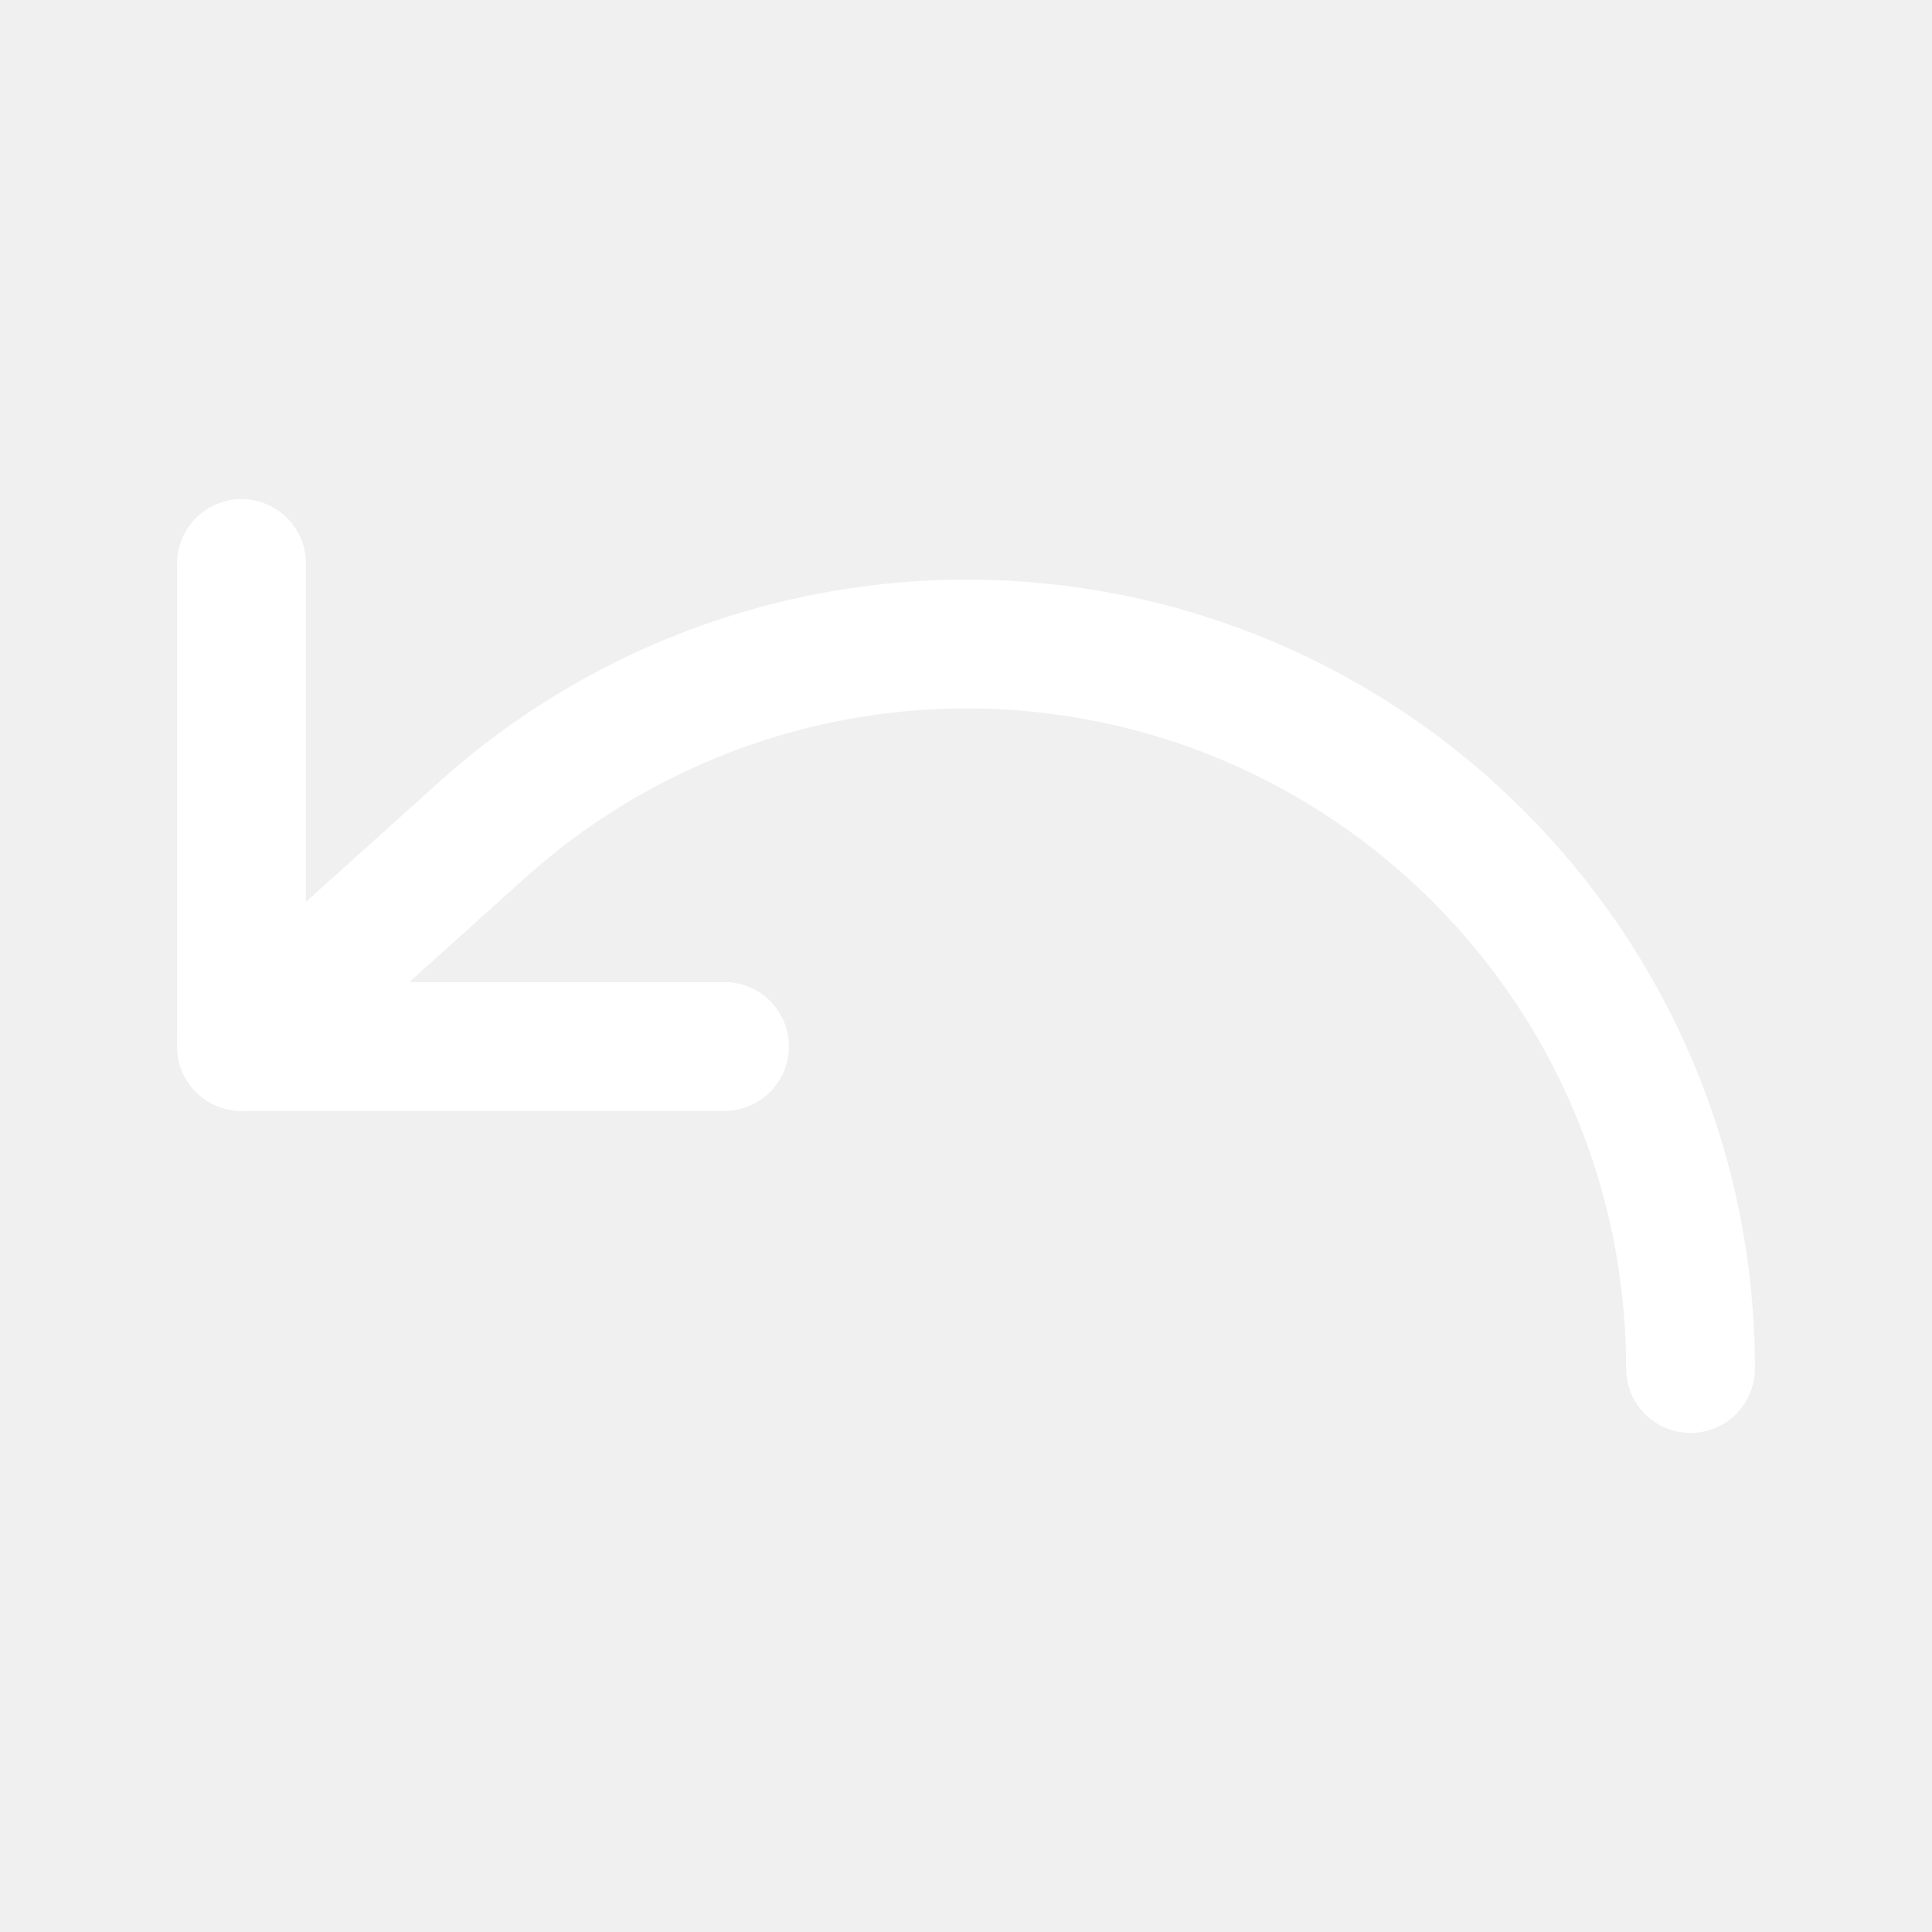
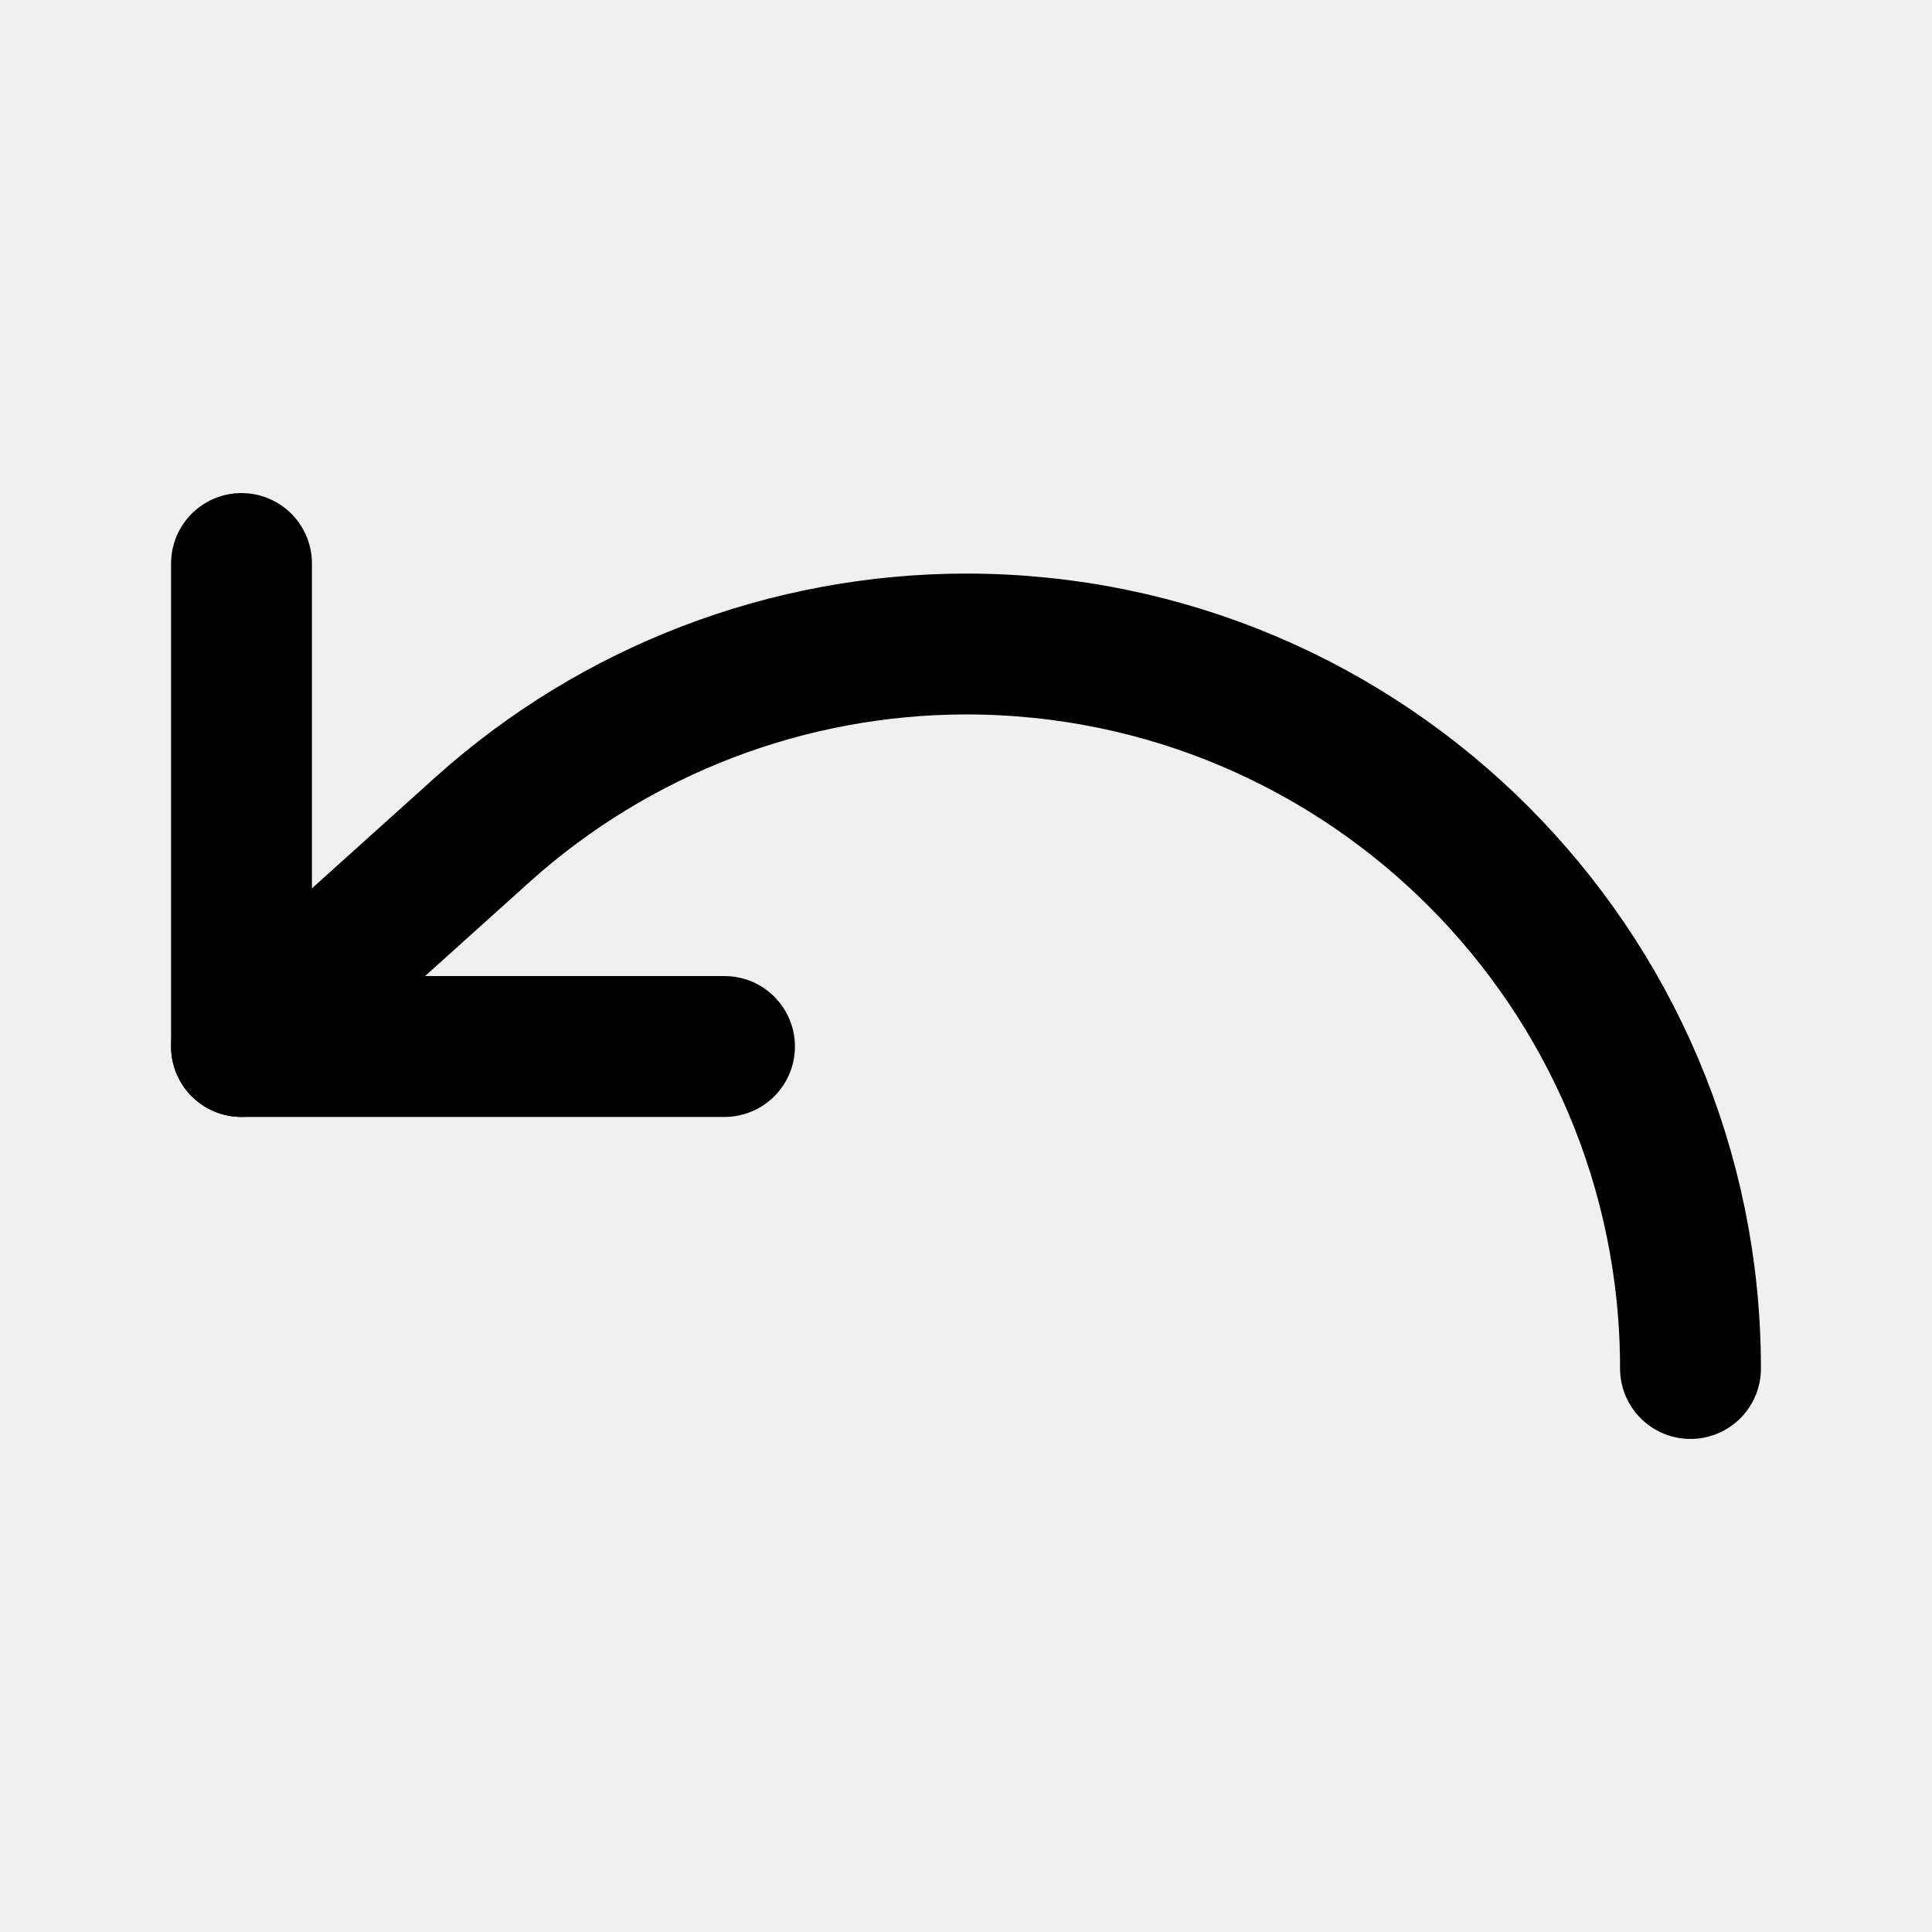
- <svg xmlns="http://www.w3.org/2000/svg" viewBox="0 0 24 24" fill="none" stroke="#ffffff" stroke-width="1.6" stroke-linecap="round" stroke-linejoin="round">
+ <svg xmlns="http://www.w3.org/2000/svg" viewBox="0 0 24 24" fill="none" stroke="currentColor" stroke-width="1.75" stroke-linecap="round" stroke-linejoin="round">
  <path d="M3 7v6h6" />
  <path d="M21 17a9 9 0 0 0-9-9 9 9 0 0 0-6 2.3L3 13" />
</svg>
